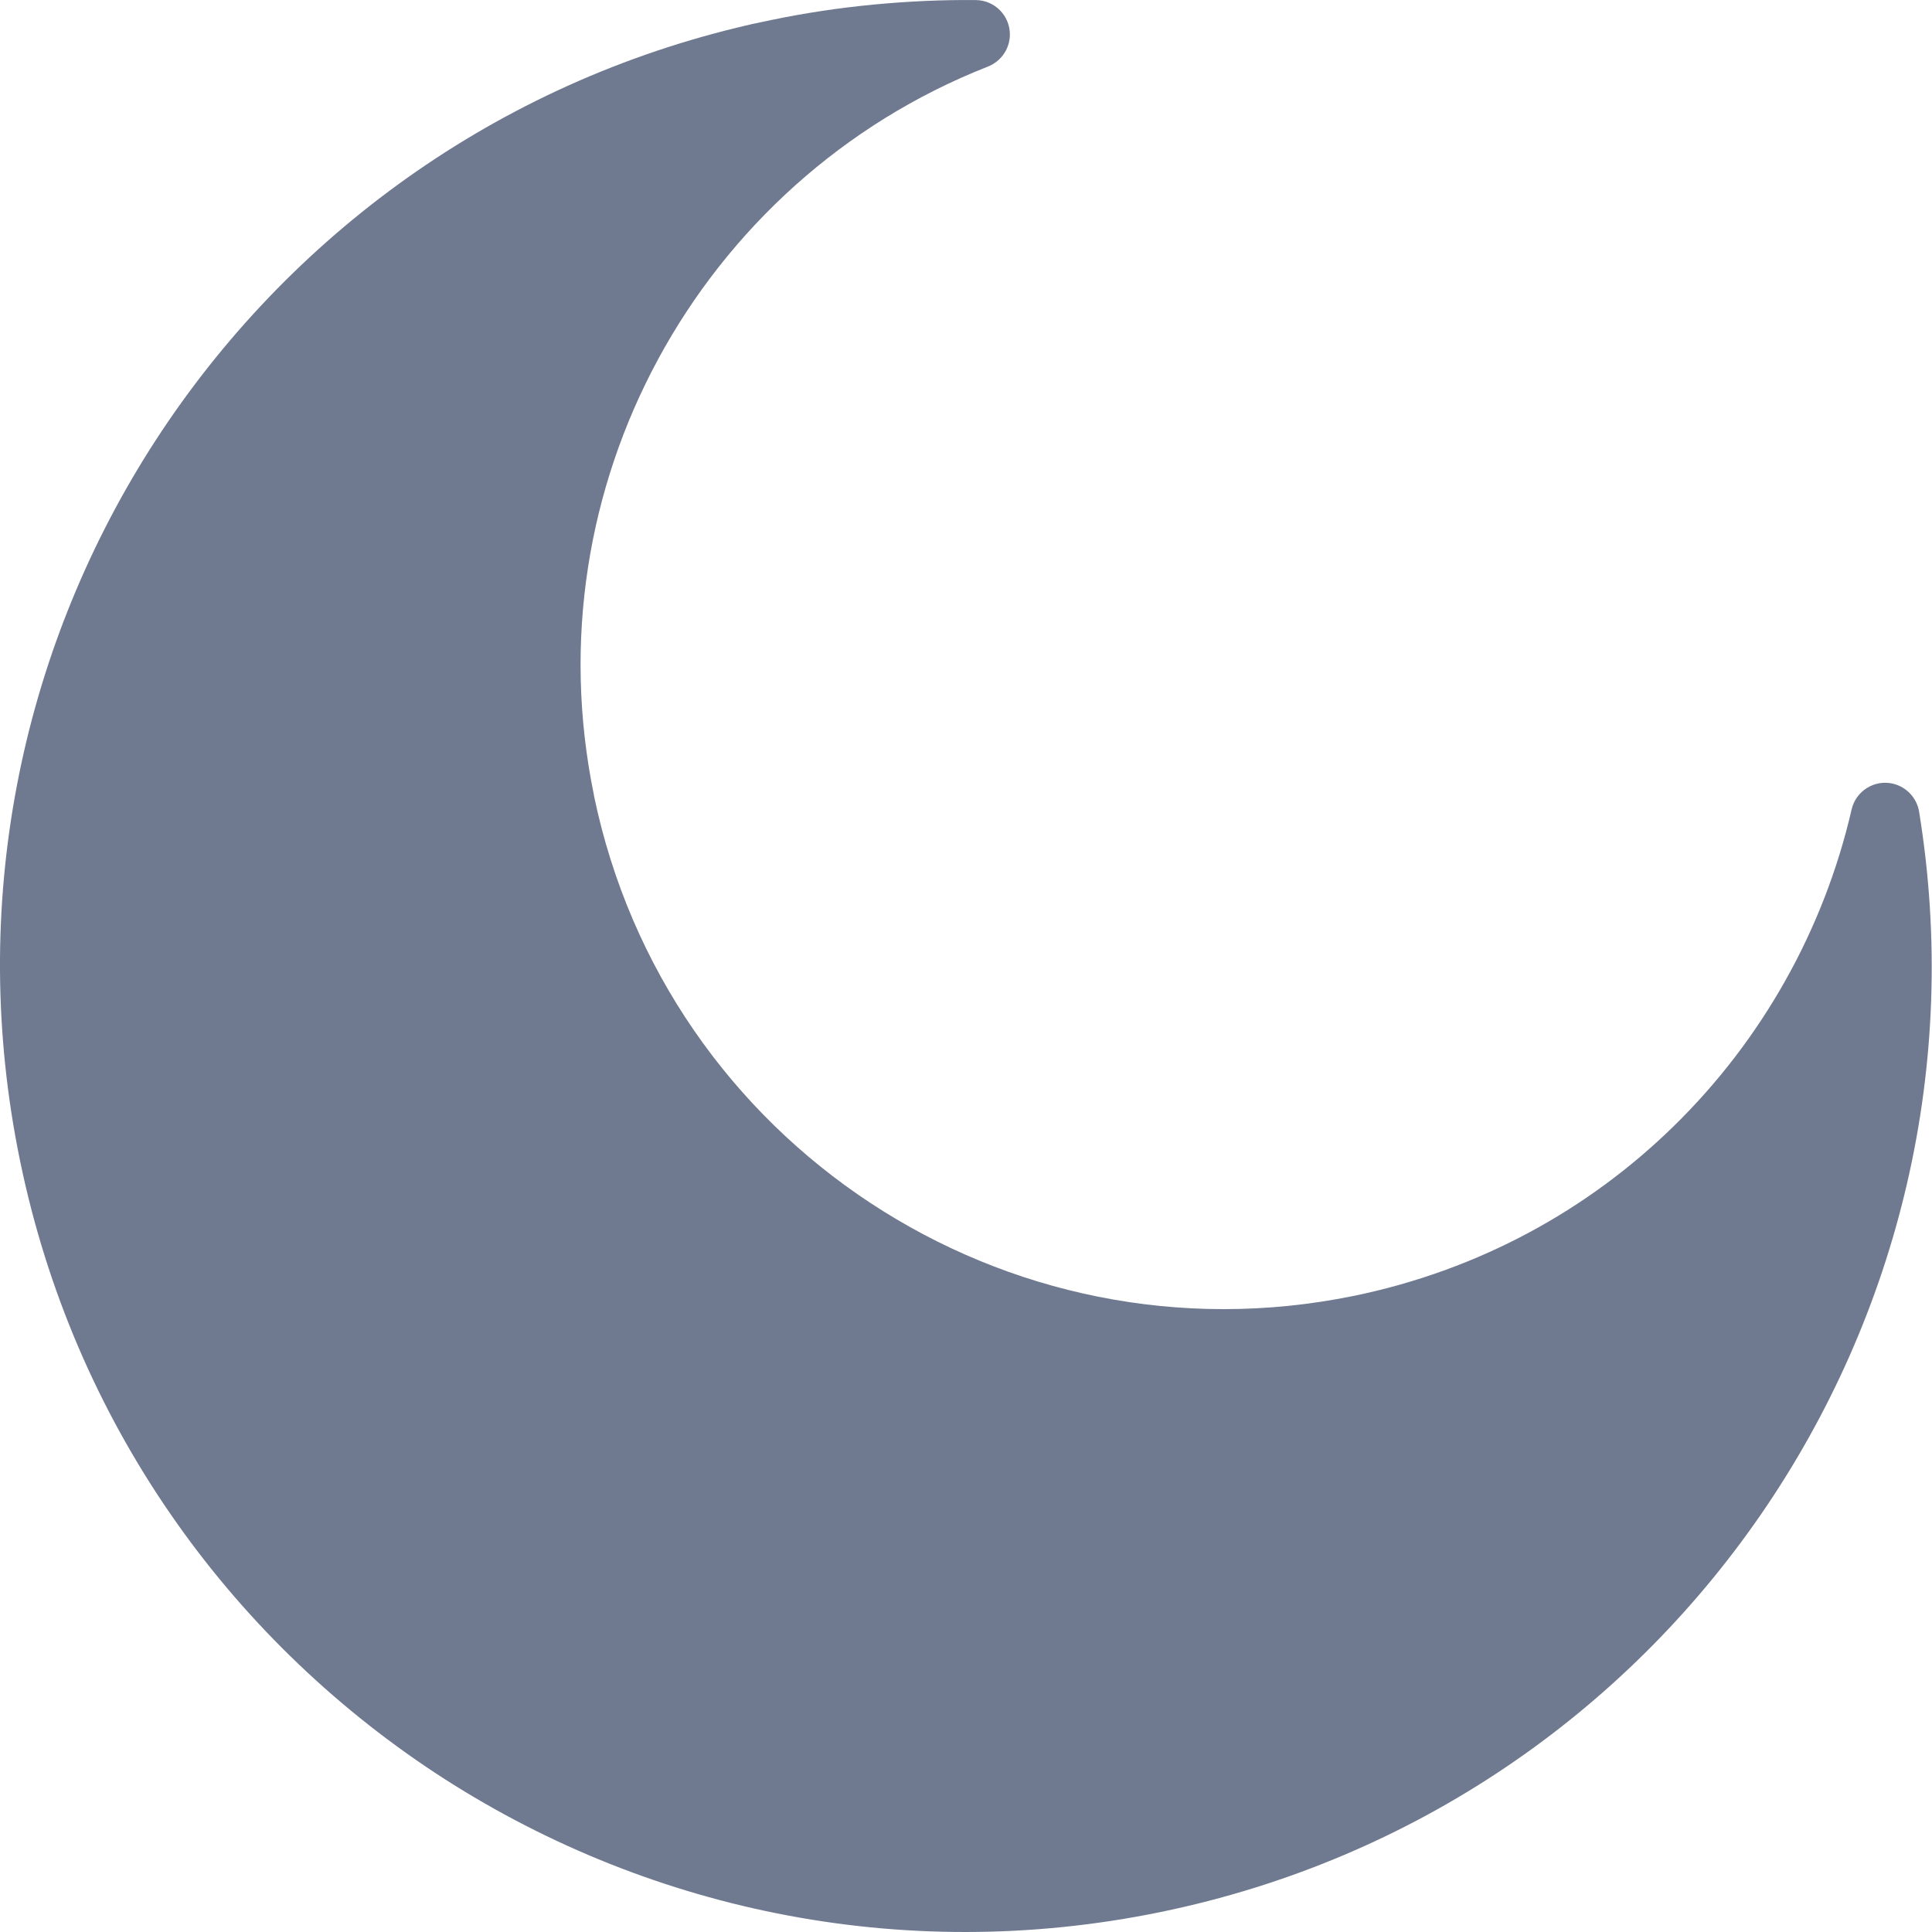
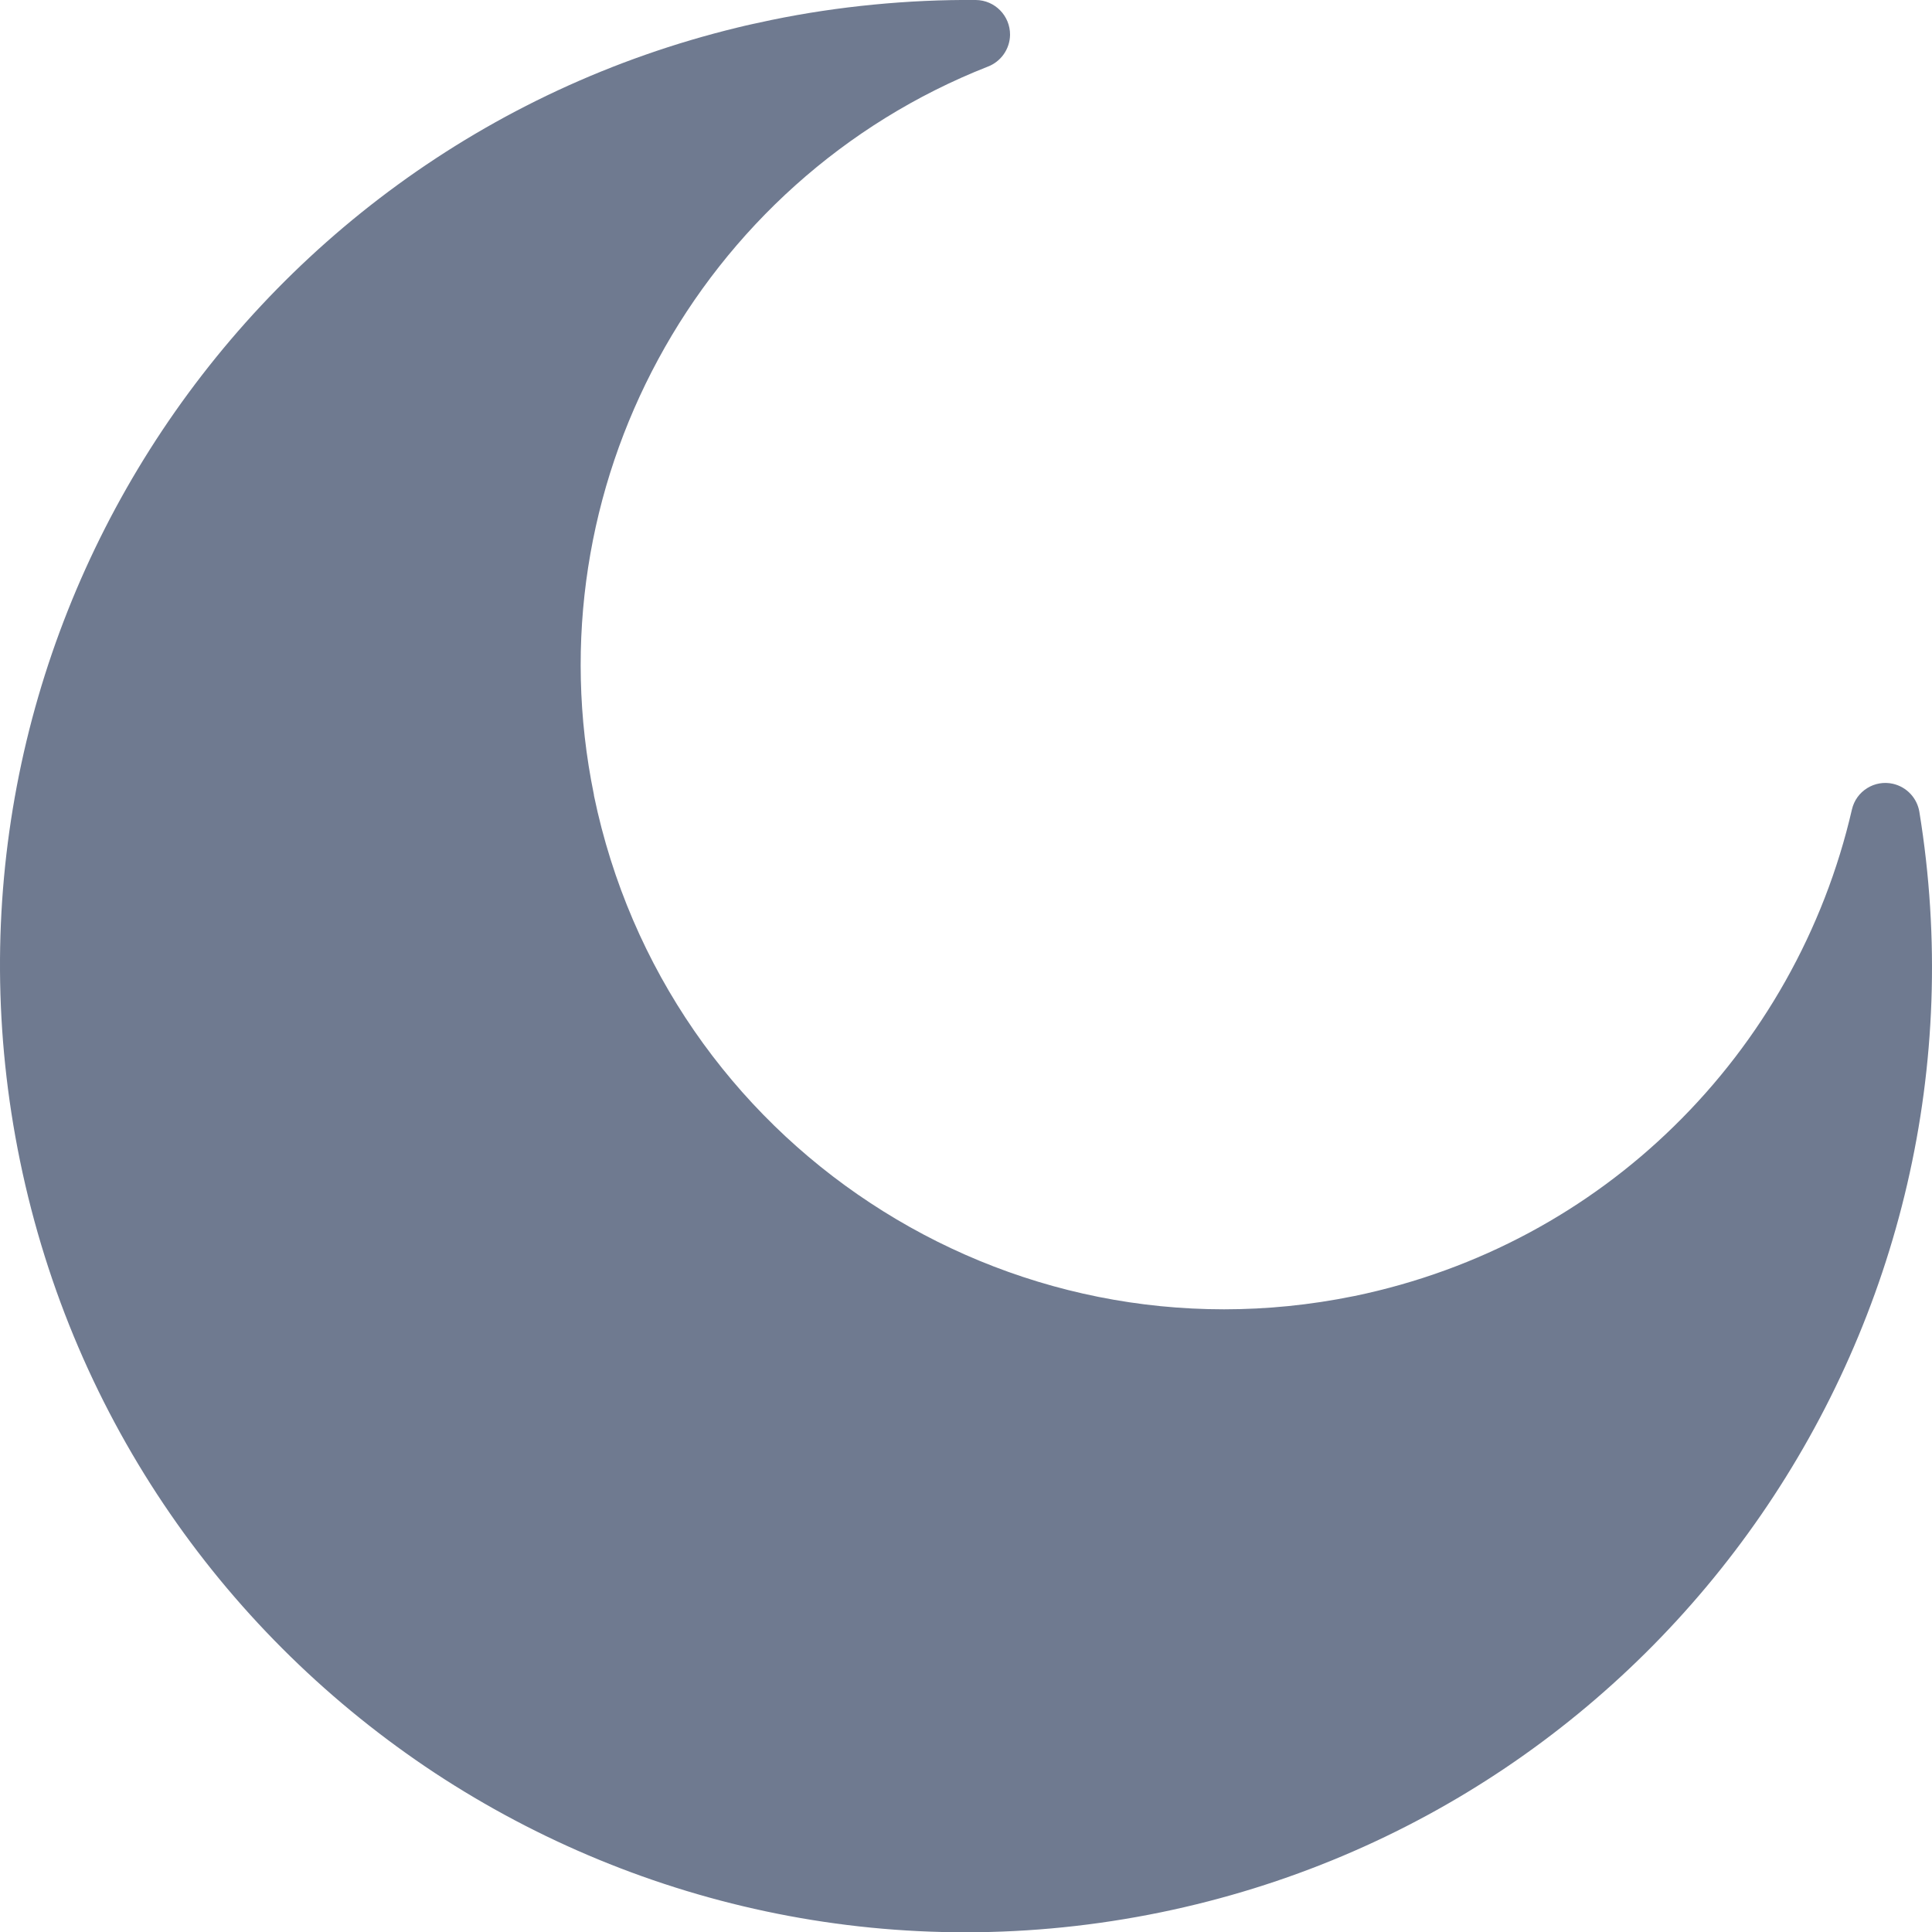
- <svg xmlns="http://www.w3.org/2000/svg" width="28" height="28" viewBox="0 0 28 28" fill="none">
-   <path d="M11.178 0.29C11.672 0.187 12.166 0.114 12.654 0.067C13.155 0.019 13.652 -0.004 14.142 0.001C14.417 0.003 14.638 0.228 14.636 0.504C14.634 0.716 14.499 0.896 14.312 0.967C12.228 1.787 10.56 3.315 9.537 5.208C8.53 7.07 8.148 9.282 8.606 11.514L8.608 11.53C9.13 14.05 10.62 16.121 12.613 17.433C14.604 18.745 17.094 19.297 19.614 18.782L19.63 18.779C21.443 18.404 23.022 17.529 24.254 16.324C25.53 15.078 26.432 13.48 26.835 11.731C26.897 11.462 27.166 11.296 27.432 11.357C27.635 11.405 27.781 11.569 27.813 11.763C28.414 15.453 27.505 19.069 25.521 21.948C23.546 24.814 20.502 26.953 16.823 27.71C13.037 28.489 9.294 27.66 6.302 25.691C3.309 23.716 1.069 20.607 0.29 16.82C-0.471 13.123 0.302 9.466 2.172 6.512C4.051 3.548 7.036 1.285 10.688 0.399C10.758 0.381 10.84 0.363 10.929 0.342H10.932L11.178 0.29Z" fill="#6F7A90" />
+ <svg xmlns="http://www.w3.org/2000/svg" width="20" height="20" viewBox="0 0 20 20" fill="none">
+   <path d="M7.985 0.207C8.338 0.134 8.691 0.082 9.04 0.048C9.398 0.013 9.753 -0.003 10.102 0C10.299 0.002 10.457 0.163 10.456 0.36C10.454 0.511 10.358 0.64 10.225 0.69C8.735 1.276 7.544 2.368 6.813 3.721C6.094 5.051 5.821 6.631 6.148 8.226L6.149 8.237C6.522 10.037 7.586 11.517 9.011 12.454C10.433 13.391 12.212 13.785 14.012 13.418L14.023 13.416C15.319 13.147 16.447 12.522 17.327 11.661C18.238 10.771 18.883 9.63 19.171 8.38C19.215 8.188 19.407 8.07 19.597 8.114C19.742 8.148 19.846 8.265 19.869 8.403C20.299 11.04 19.649 13.623 18.232 15.68C16.821 17.727 14.646 19.255 12.018 19.796C9.313 20.352 6.639 19.76 4.502 18.354C2.364 16.943 0.764 14.721 0.207 12.016C-0.336 9.375 0.215 6.763 1.552 4.652C2.894 2.534 5.026 0.918 7.635 0.285C7.686 0.272 7.744 0.259 7.808 0.245H7.809L7.985 0.207Z" fill="#6F7A90" />
</svg>
